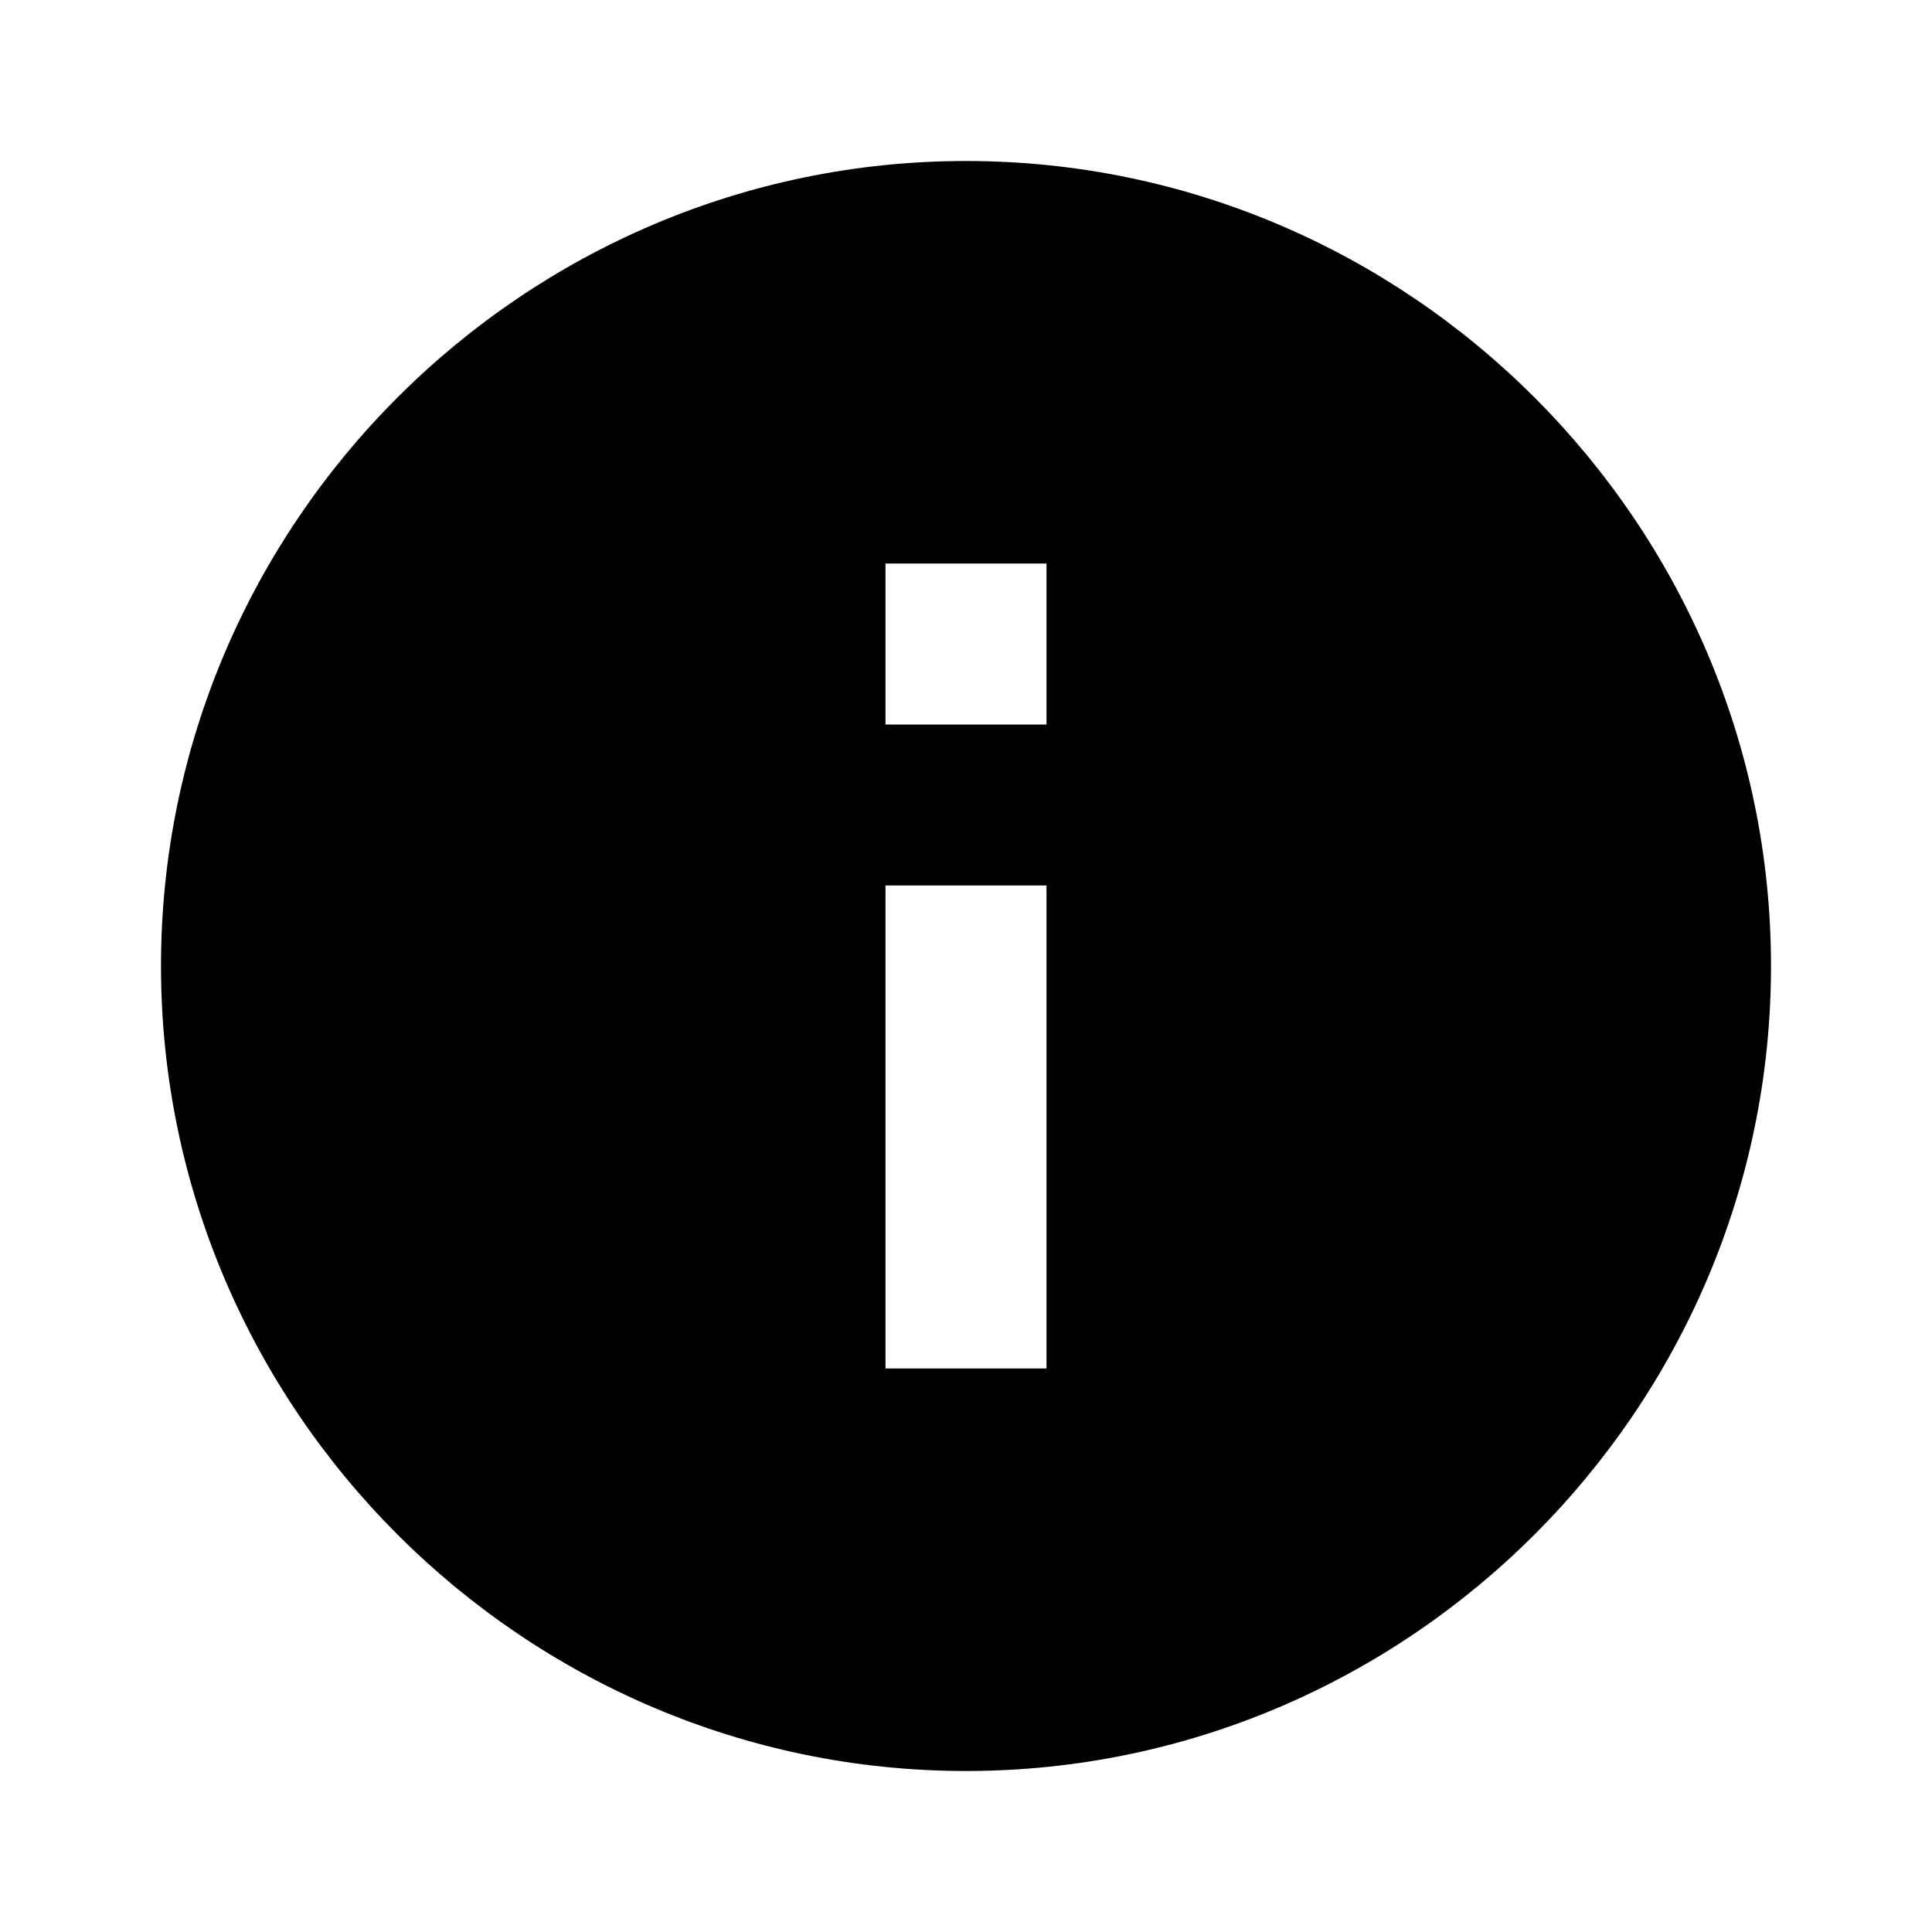
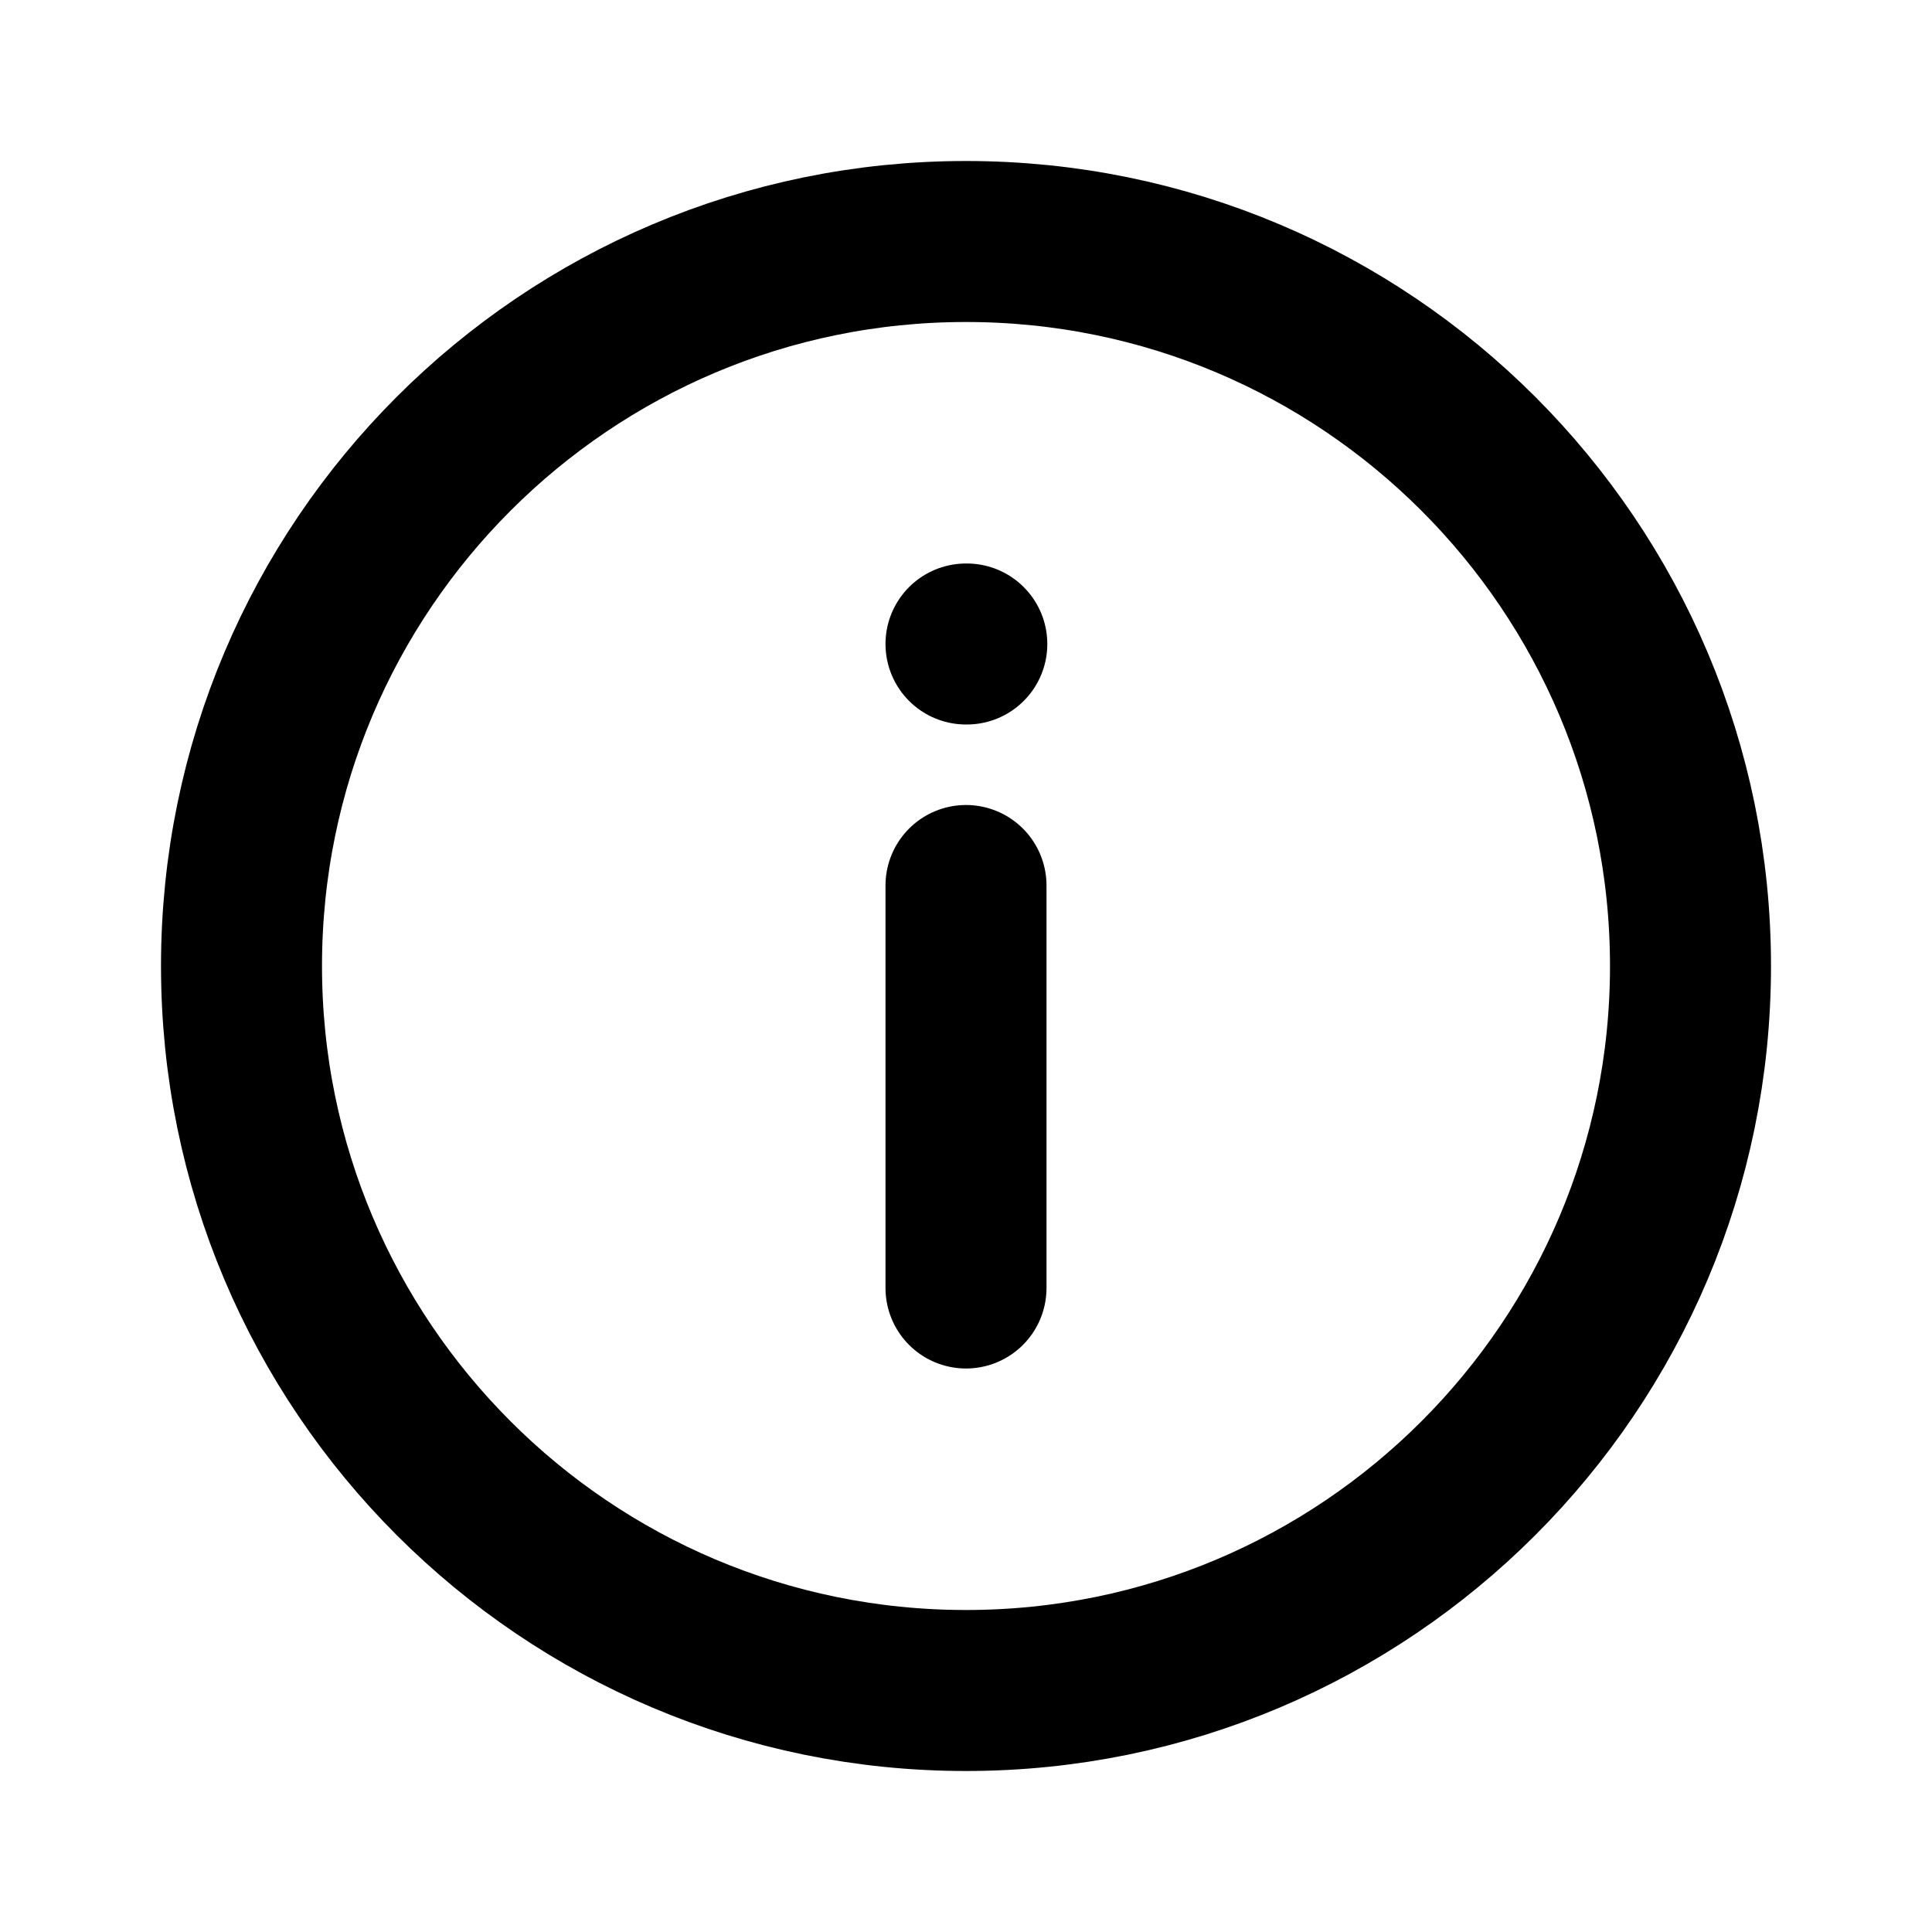
<svg xmlns="http://www.w3.org/2000/svg" viewBox="0 0 24 24">
-   <path fill="none" d="M0 0h24v24H0V0z" />
-   <path d="M12 2C6.5 2 2 6.5 2 12s4.5 10 10 10 10-4.5 10-10S17.5 2 12 2zm1 15h-2v-6h2v6zm0-8h-2V7h2v2z" />
+   <g fill="none" stroke="currentColor" stroke-width="2" stroke-linecap="round" stroke-linejoin="round">
+     <circle cx="12" cy="12" r="9" />
+     <path d="M12 11v5" />
+     <path d="M12 8h.01" />
+   </g>
</svg>
